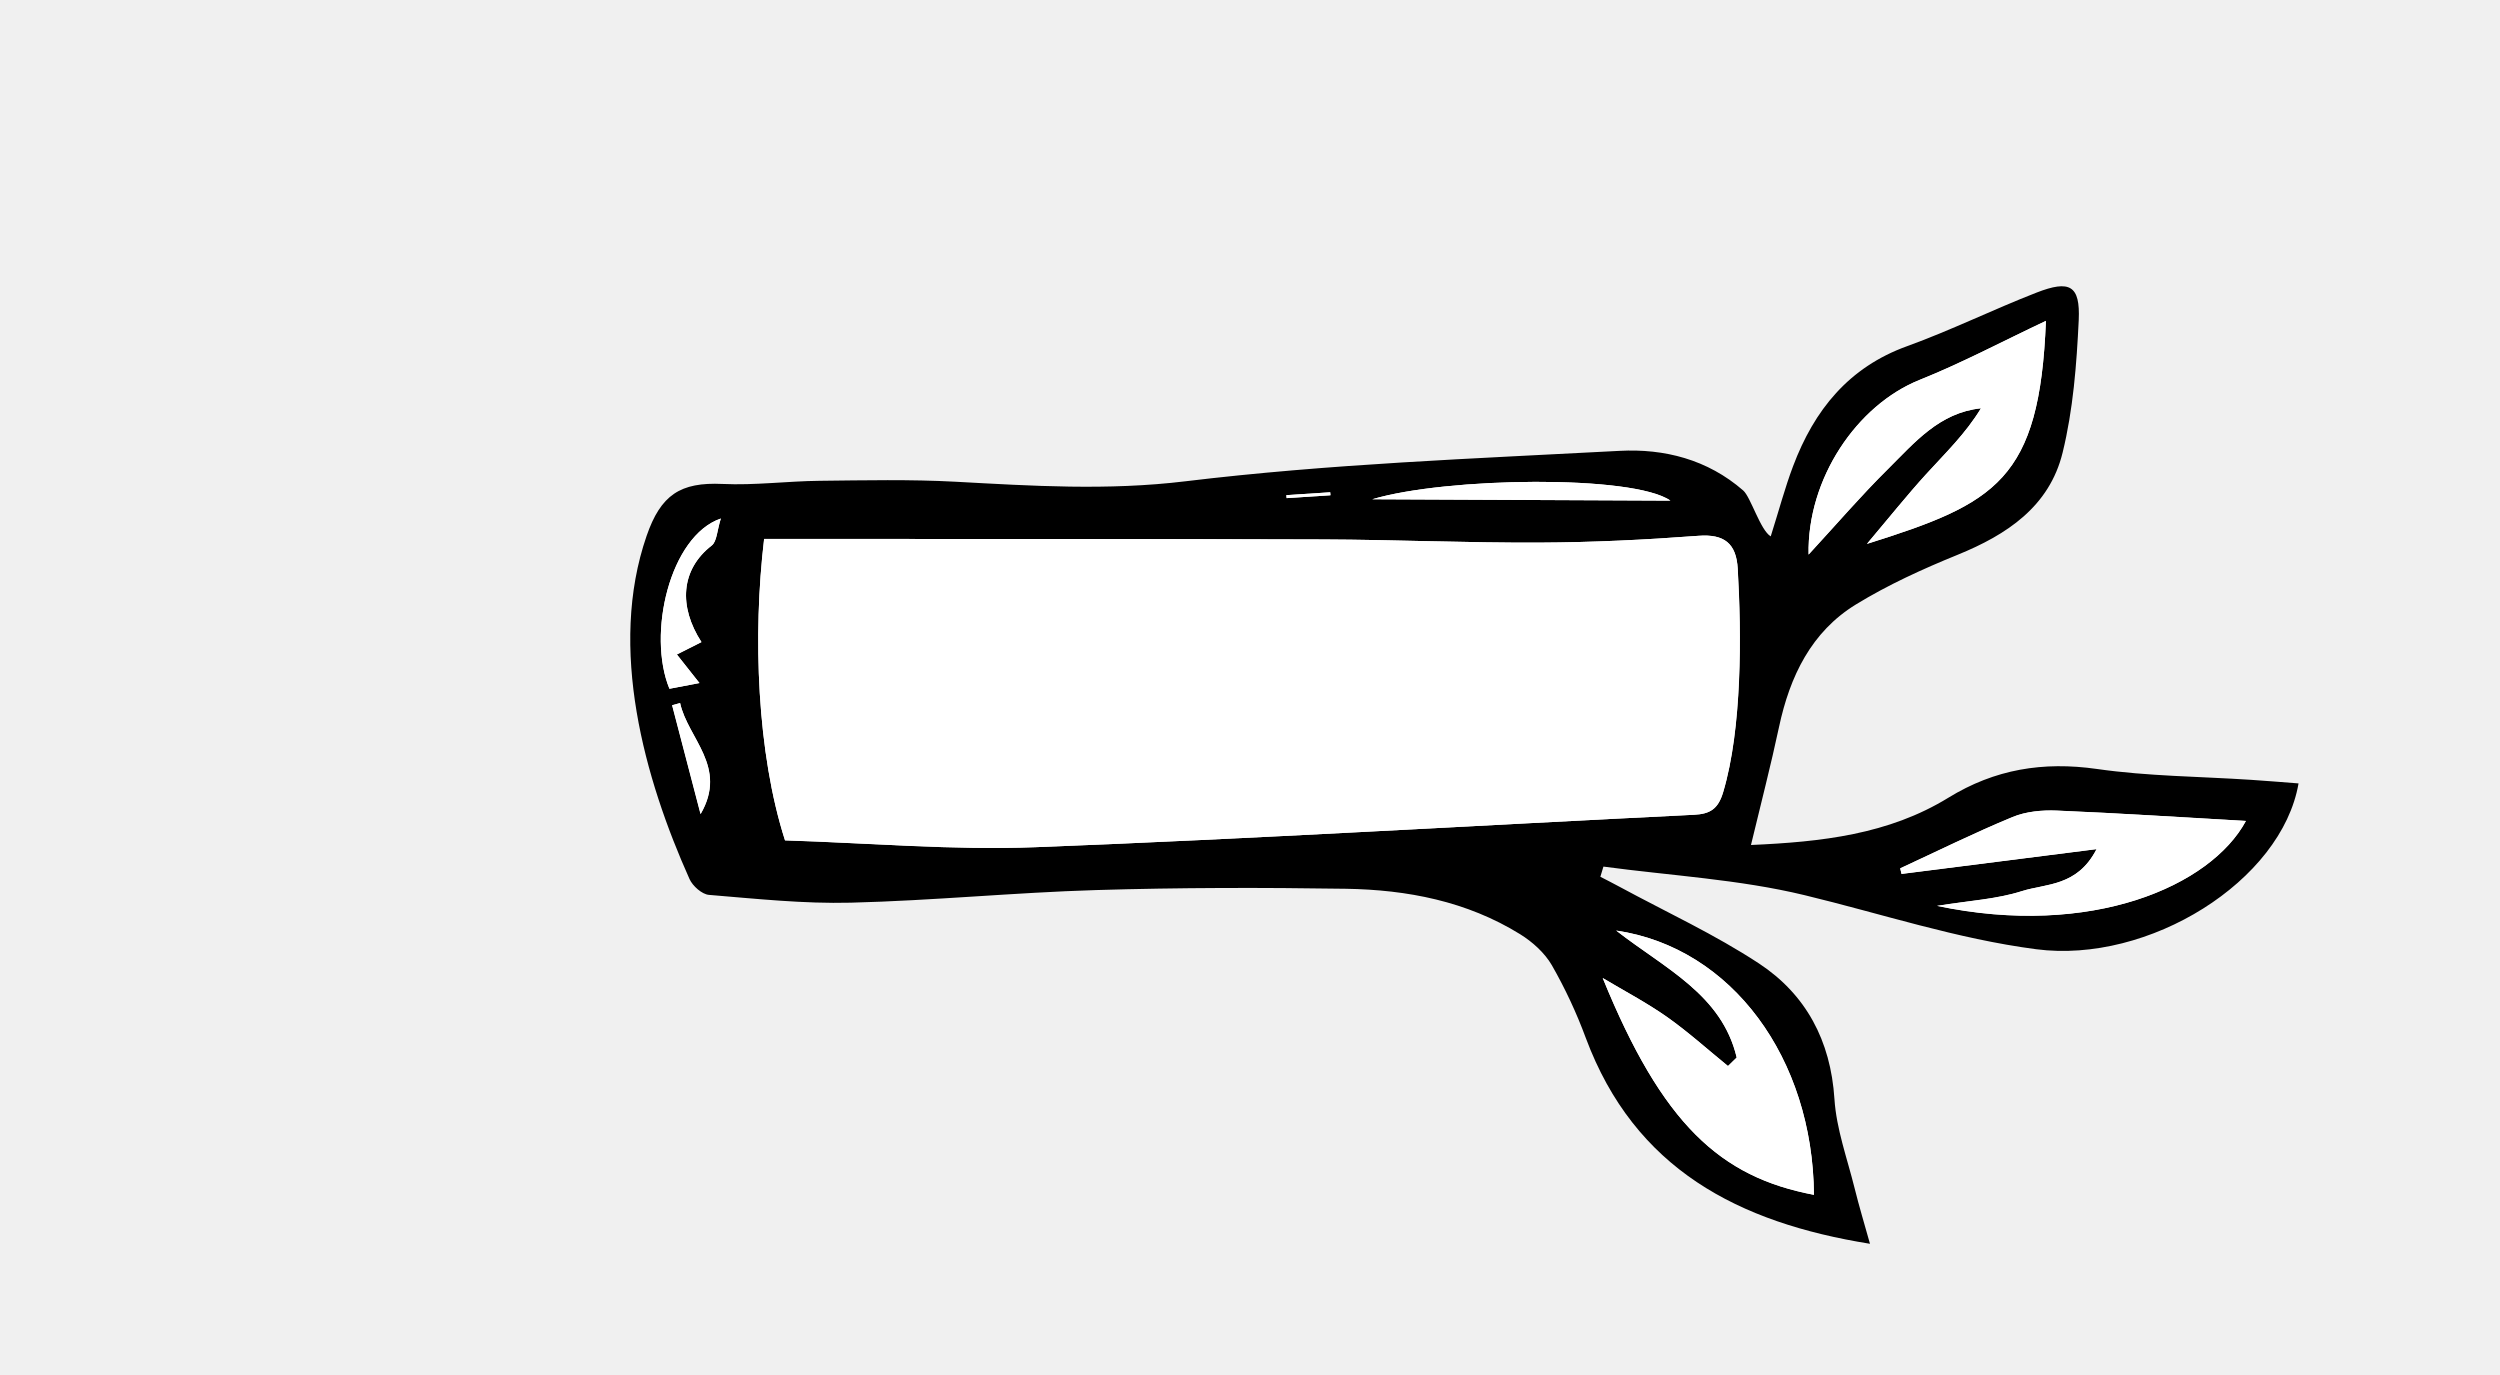
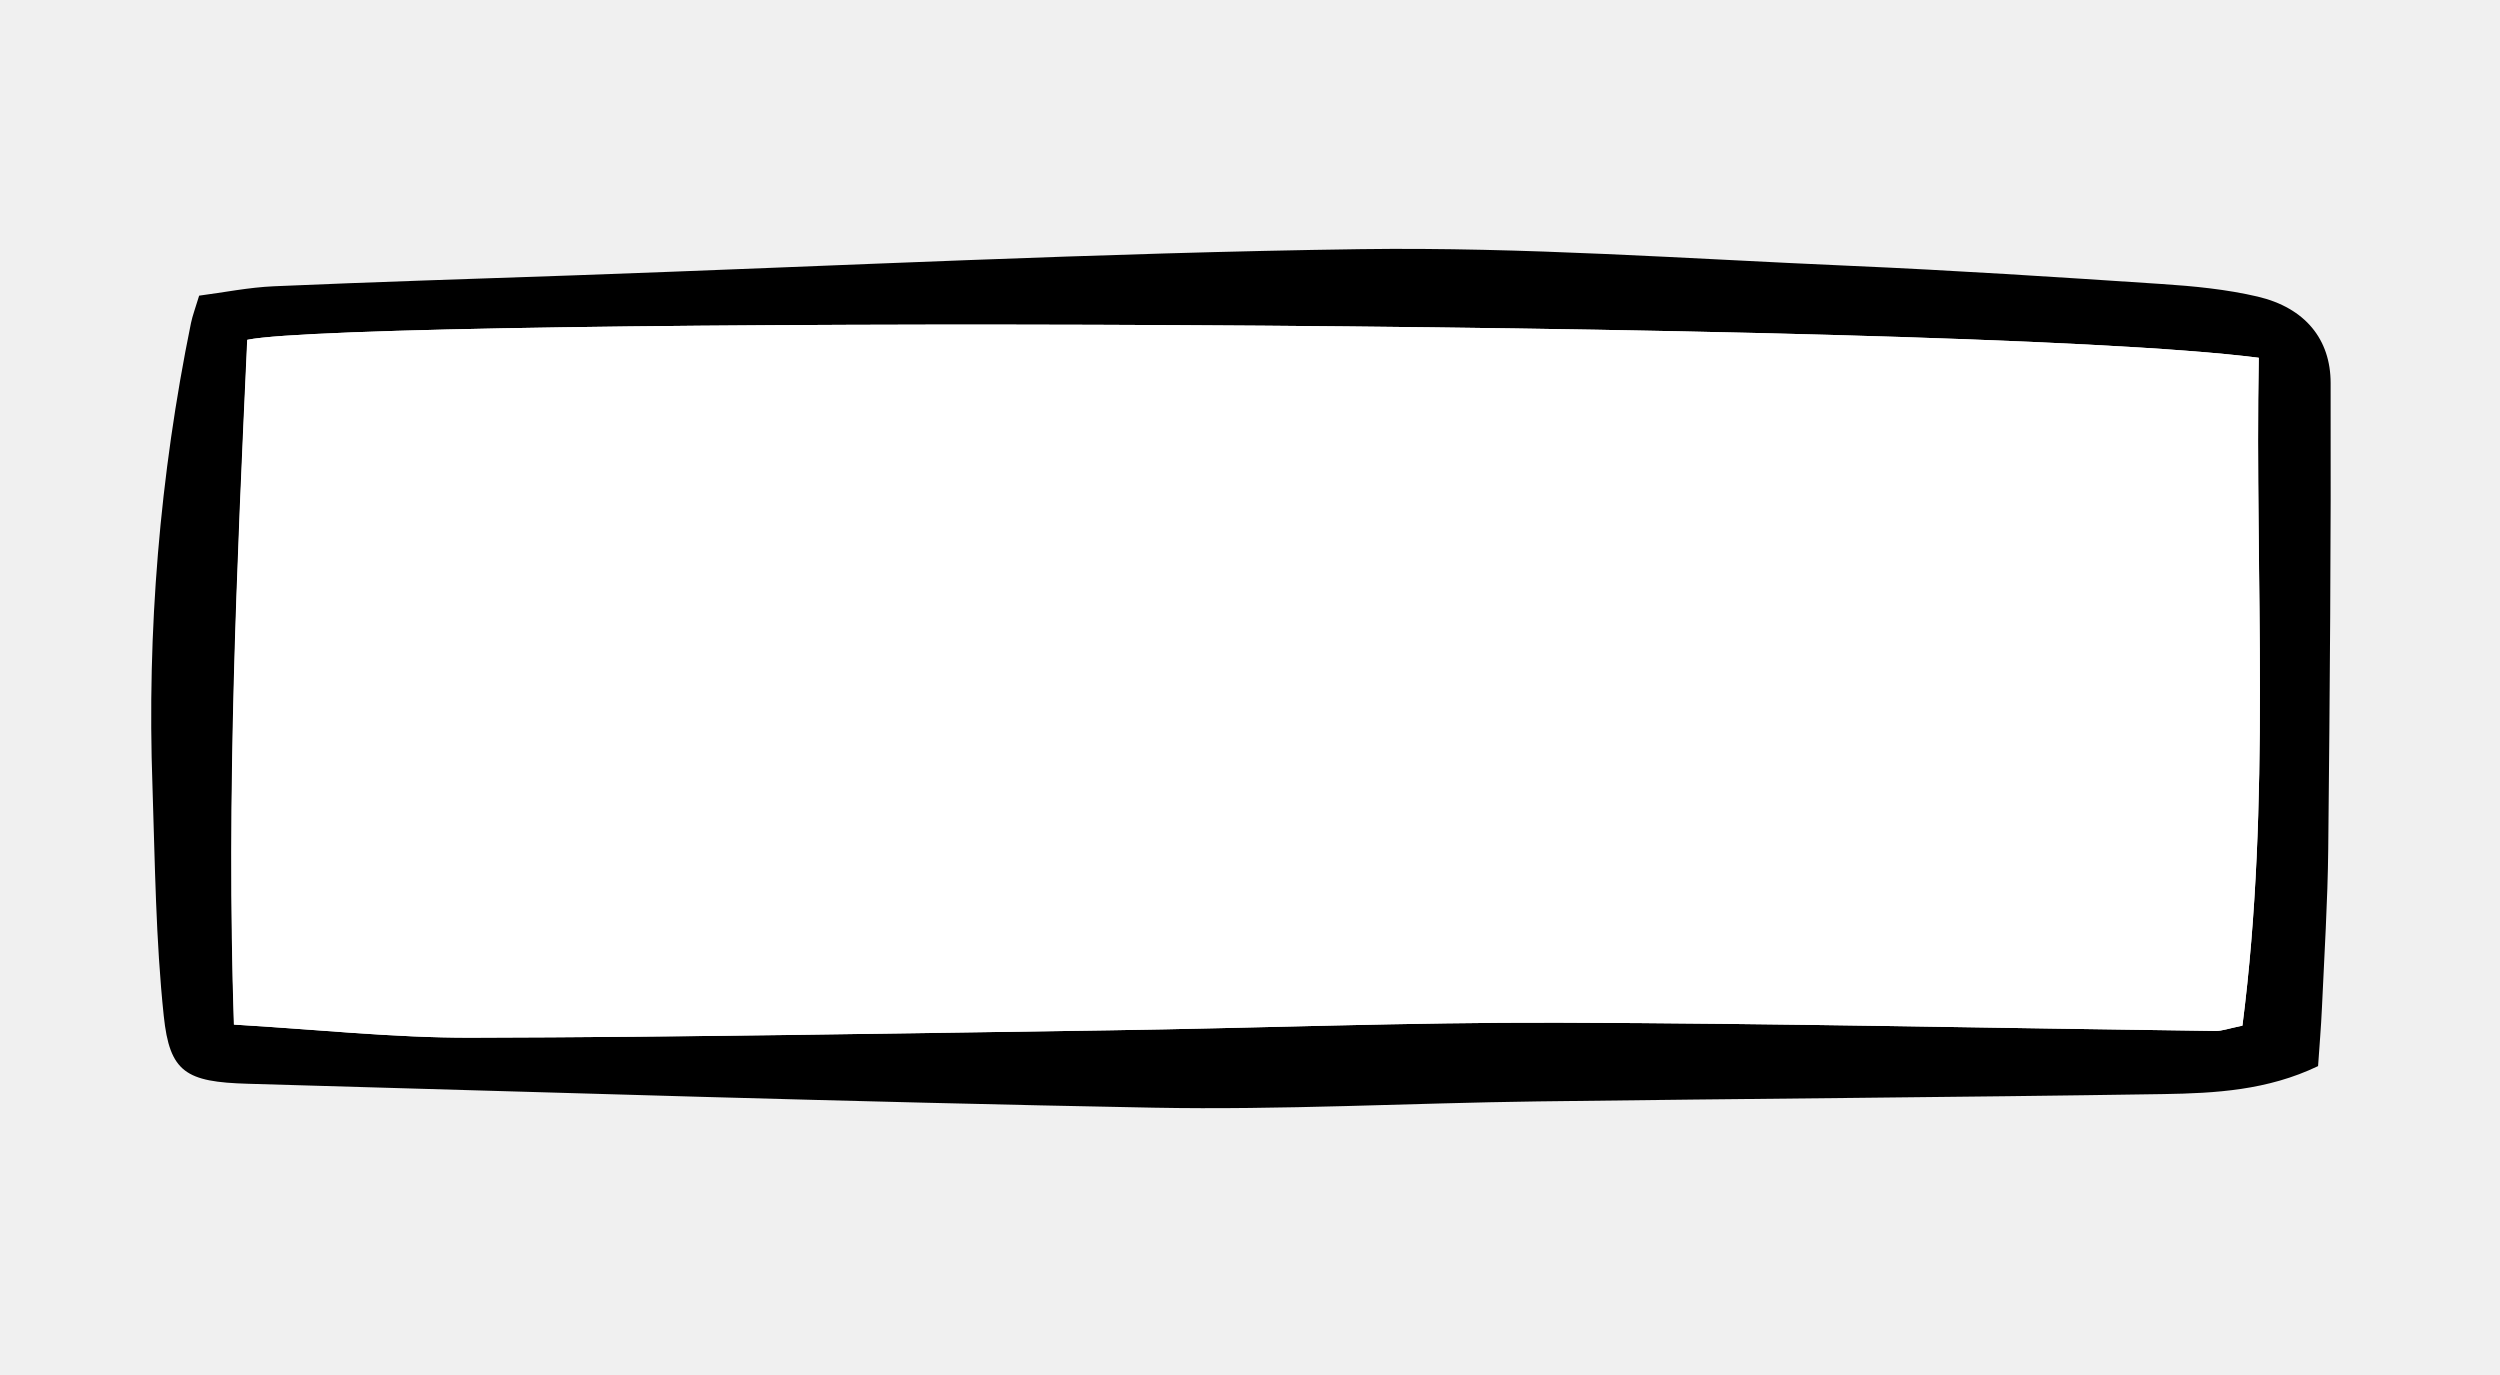
- <svg xmlns="http://www.w3.org/2000/svg" width="400" height="220" id="Layer_1" data-name="Layer 1" viewBox="0 0 818.96 520.08">
+ <svg xmlns="http://www.w3.org/2000/svg" width="400" height="220" id="Layer_1" data-name="Layer 1" viewBox="0 0 818.96 460">
  <defs>
    <style>.cls-1{fill:#fff;}</style>
  </defs>
-   <path d="M606.44,202.88c3.16-10,5.39-18.44,8.45-26.54,8-21.26,21.05-37.43,43.13-45.4,16.58-6,32.48-13.85,48.92-20.25,12.63-4.92,16.59-2.73,16,10.35-.8,16.82-2.11,33.93-6.1,50.17-5,20.43-21.13,31.07-39.72,38.64-13.18,5.36-26.31,11.34-38.44,18.77-16.87,10.33-25,27.15-29.1,46.35-3.1,14.55-6.85,28.94-10.61,44.64,26.56-1.17,52-3.95,74.66-17.88,17.59-10.81,35.86-13.78,56.23-10.87,19.27,2.76,38.89,2.83,58.36,4.11,5.92.39,11.84.89,17.86,1.35-6.39,37-56.71,68.28-99.22,62.72-30.05-3.93-58.46-13.41-87.61-20.45-24.81-6-50.69-7.38-76.09-10.81L542,331.63c2.45,1.27,4.91,2.51,7.34,3.83,17.64,9.55,36,18,52.71,29,17.65,11.65,27.07,29.08,28.49,51.23.73,11.37,4.85,22.54,7.63,33.76,1.69,6.83,3.74,13.58,5.81,21-49.84-8-89-28.29-107.48-77.83a183.13,183.13,0,0,0-12.86-27.55c-2.73-4.7-7.34-8.83-12-11.72-20.16-12.48-42.72-16.81-65.85-17.18-31.51-.49-63.05-.46-94.54.49-30.93.93-61.81,4-92.74,4.77-17.86.45-35.81-1.48-53.68-2.95-2.64-.22-6.16-3.35-7.35-6-17-37.94-30.91-87.32-16.23-129.78,5.36-15.52,12.76-20.4,28.73-19.65,12.19.57,24.46-1.06,36.69-1.19,17.14-.19,34.32-.57,51.42.35,29,1.58,57.49,3.4,86.9-.16,54.45-6.59,109.48-8.59,164.32-11.52,16.82-.89,33.21,3.22,46.73,15C598.87,188,602.49,200.51,606.44,202.88Zm-372.84,115c31.94,1,63.41,3.77,94.72,2.56,83.06-3.2,166.06-8.18,249.09-12.26,6.12-.3,9.16-2.18,11.06-8.56,7.2-24.15,6.93-59.75,5.51-84.49-.54-9.55-5.06-13.21-14.9-12.46-20,1.51-40.07,2.48-60.12,2.57-27.19.12-54.4-1.09-81.6-1.2-63-.23-126-.15-189-.19l-22.64,0C221.36,240.39,223,284.82,233.6,317.85ZM710.53,121.37c-16.8,7.93-31.95,16-47.77,22.34-23.75,9.54-42.57,37.38-42,66.07,10.54-11.43,19.88-22.28,30-32.33s19.44-21.37,35.21-23c-5.86,9.64-13.57,17.05-20.76,24.94s-14,16.46-22.38,26.35C691.61,190.42,708.16,181.73,710.53,121.37ZM593.57,400l-3.31,3.2c-7.63-6.21-15-12.87-23-18.52-7.76-5.46-16.22-9.89-24.38-14.77,22.57,55.32,44.44,75.26,79.9,82-.4-51.59-31-93.5-74.8-99.95C566.49,366.4,587.93,376.15,593.57,400Zm136.12-78.85c-7.31,14.23-19.15,13-28.34,15.92-9.43,3-19.66,3.54-32,5.55,58.51,12.28,103.58-7.57,116.82-32.12-23.4-1.33-47.44-2.9-71.5-3.92-5.58-.23-11.67.33-16.75,2.43-14.38,5.94-28.36,12.87-42.5,19.41.17.71.33,1.41.49,2.11ZM568.51,189.36c-14.17-9.89-84.85-8.87-112.78-.52ZM202,242.86c-8.68-13.43-7.88-27.4,3.87-36.52,2-1.54,2-5.69,3.46-10.22-19.35,6.62-27.94,43.81-19.44,64.4l11.35-2.17-8.54-10.8Zm-8.05,23.06-3,.82c3.47,13.29,6.95,26.59,10.76,41.17C212.08,290,196.85,279.37,193.92,265.92Zm246-78.59-.09-1.13-16.58,1.09.1,1.12Z" />
-   <path class="cls-1" d="M233.6,317.85c-10.57-33-12.24-77.46-7.92-114l22.64,0c63,0,126,0,189,.19,27.2.11,54.41,1.32,81.6,1.2,20-.09,40.13-1.06,60.12-2.57,9.84-.75,14.36,2.91,14.9,12.46,1.42,24.74,1.69,60.34-5.51,84.49-1.9,6.38-4.94,8.26-11.06,8.56-83,4.08-166,9.06-249.09,12.26C297,321.62,265.54,318.84,233.6,317.85Z" />
-   <path class="cls-1" d="M710.53,121.37c-2.37,60.36-18.92,69-67.7,84.33,8.35-9.89,15.11-18.36,22.38-26.35s14.9-15.3,20.76-24.94c-15.77,1.67-25.17,13.08-35.21,23s-19.45,20.9-30,32.33c-.58-28.69,18.24-56.53,42-66.07C678.58,137.35,693.73,129.3,710.53,121.37Z" />
-   <path class="cls-1" d="M593.57,400C587.93,376.15,566.49,366.4,548,352c43.78,6.45,74.4,48.36,74.8,99.95-35.46-6.71-57.33-26.65-79.9-82,8.16,4.88,16.62,9.31,24.38,14.77,8,5.65,15.36,12.31,23,18.52Z" />
-   <path class="cls-1" d="M729.69,321.19l-73.78,9.38c-.16-.7-.32-1.4-.49-2.11,14.14-6.54,28.12-13.47,42.5-19.41,5.08-2.1,11.17-2.66,16.75-2.43,24.06,1,48.1,2.59,71.5,3.92-13.24,24.55-58.31,44.4-116.82,32.12,12.34-2,22.57-2.52,32-5.55C710.54,334.15,722.38,335.42,729.69,321.19Z" />
-   <path class="cls-1" d="M568.51,189.36l-112.78-.52C483.66,180.49,554.34,179.47,568.51,189.36Z" />
-   <path class="cls-1" d="M202,242.86l-9.3,4.69,8.54,10.8-11.35,2.17c-8.5-20.59.09-57.78,19.44-64.4-1.44,4.53-1.47,8.68-3.46,10.22C194.09,215.46,193.29,229.43,202,242.86Z" />
-   <path class="cls-1" d="M193.92,265.92c2.93,13.45,18.16,24.11,7.71,42-3.81-14.58-7.29-27.88-10.76-41.17Z" />
-   <path class="cls-1" d="M439.87,187.33l-16.57,1.08-.1-1.12,16.58-1.09Z" />
+   <path d="M57.92,98.91c8.22-1.07,16.6-2.77,25-3.14,33.41-1.45,66.83-2.48,100.25-3.65,87.84-3.1,175.66-7.56,263.53-8.77,54.39-.74,108.88,3.21,163.3,5.57,34.83,1.51,69.63,3.78,104.41,6.09,10.8.71,21.75,1.77,32.2,4.22C762.58,103,771,113.63,771,128.13c.15,52-.26,103.9-.8,155.85-.18,17.74-1.32,35.48-2.11,53.22-.29,6.48-.85,12.95-1.29,19.46-16.93,8.13-34.42,9.08-51.68,9.36-69.79,1.09-139.59,1.53-209.39,2.45-42.85.56-85.71,2.91-128.52,2.1-101-1.89-202-5.13-302.94-8-20.81-.59-26.2-3.81-28.19-22.71-2.68-25.46-2.93-51.15-3.77-76.75A656,656,0,0,1,55.19,108.07C55.71,105.56,56.66,103.11,57.92,98.91ZM741.49,343.13c9.67-75.1,4.13-149.48,5.51-223.44-103.93-13.38-636.48-13.72-672.92-6-3.43,75.79-7,151.72-4.46,229.08,27.4,1.6,53.3,4.43,79.19,4.38,71.16-.16,142.31-1.42,213.47-2.46,50.1-.74,100.21-2.7,150.3-2.56,73.33.21,146.64,1.83,220,2.77C734.6,344.92,736.68,344.11,741.49,343.13Z" />
+   <path class="cls-1" d="M741.49,343.13c-4.81,1-6.89,1.79-9,1.77-73.32-.94-146.63-2.56-220-2.77-50.09-.14-100.2,1.82-150.3,2.56-71.16,1-142.31,2.3-213.47,2.46-25.89.05-51.79-2.78-79.19-4.38-2.54-77.36,1-153.29,4.46-229.08,36.44-7.72,569-7.38,672.92,6C745.62,193.65,751.16,268,741.49,343.13Z" />
</svg>
